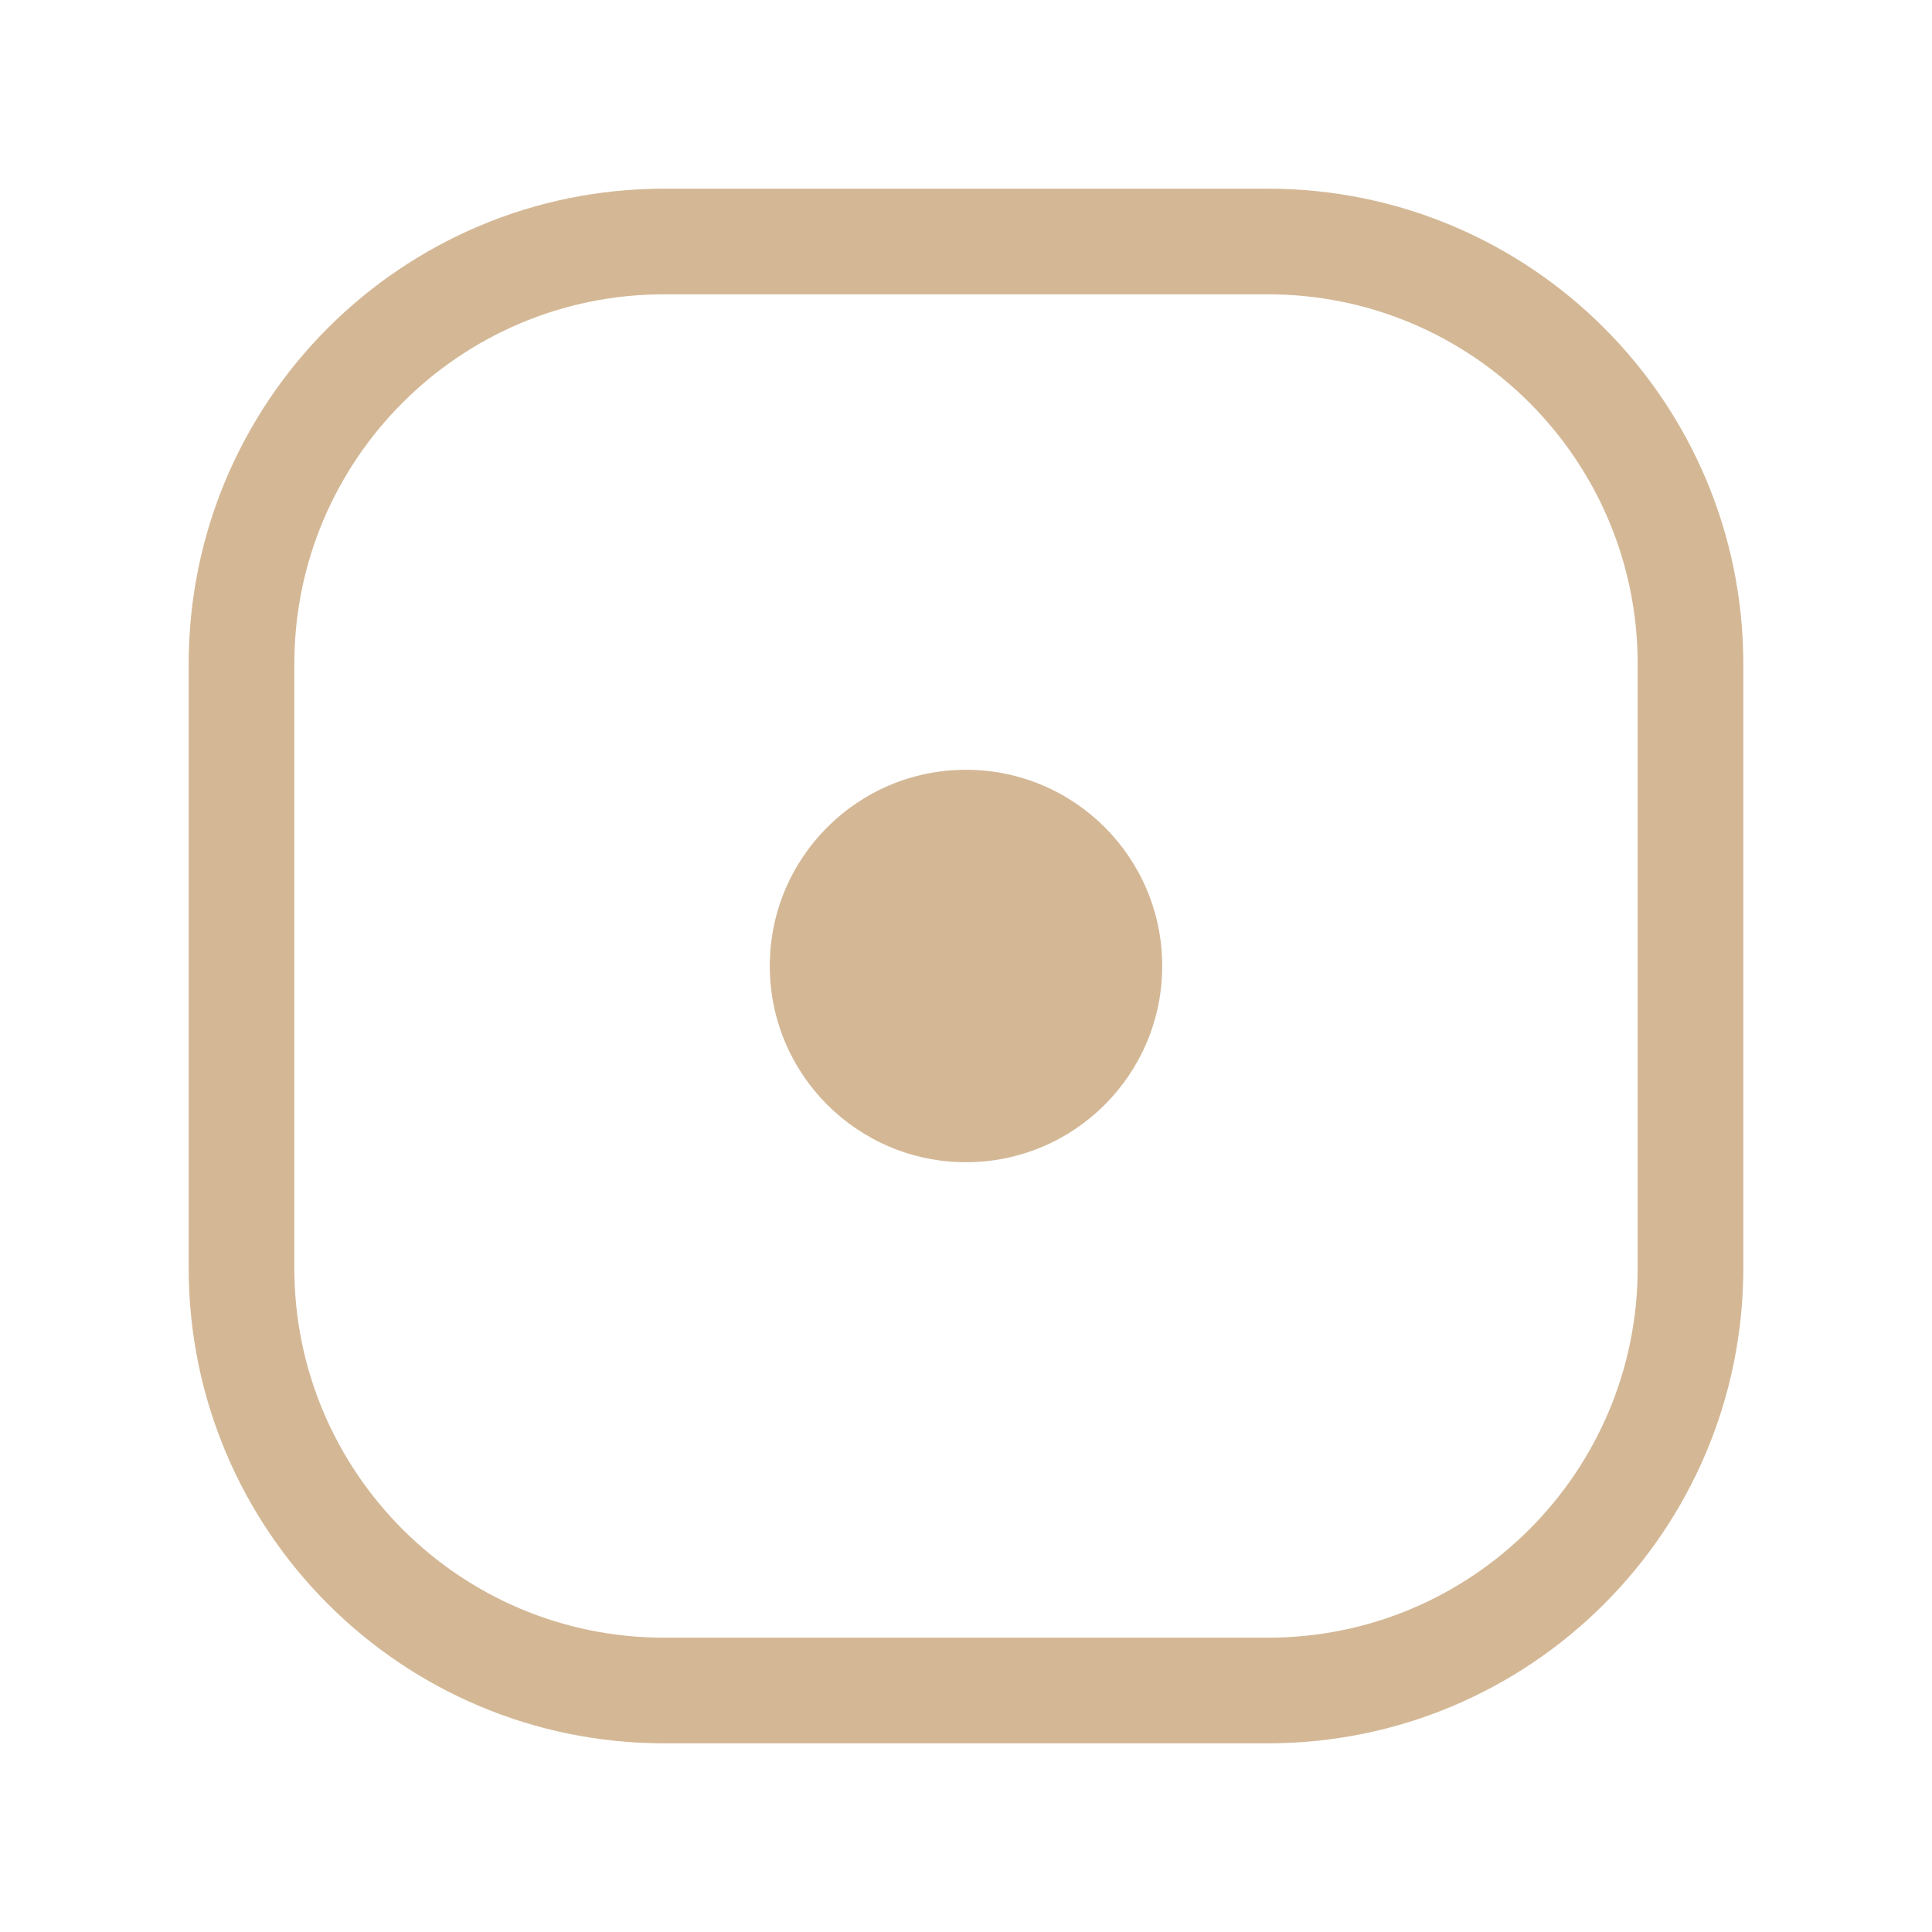
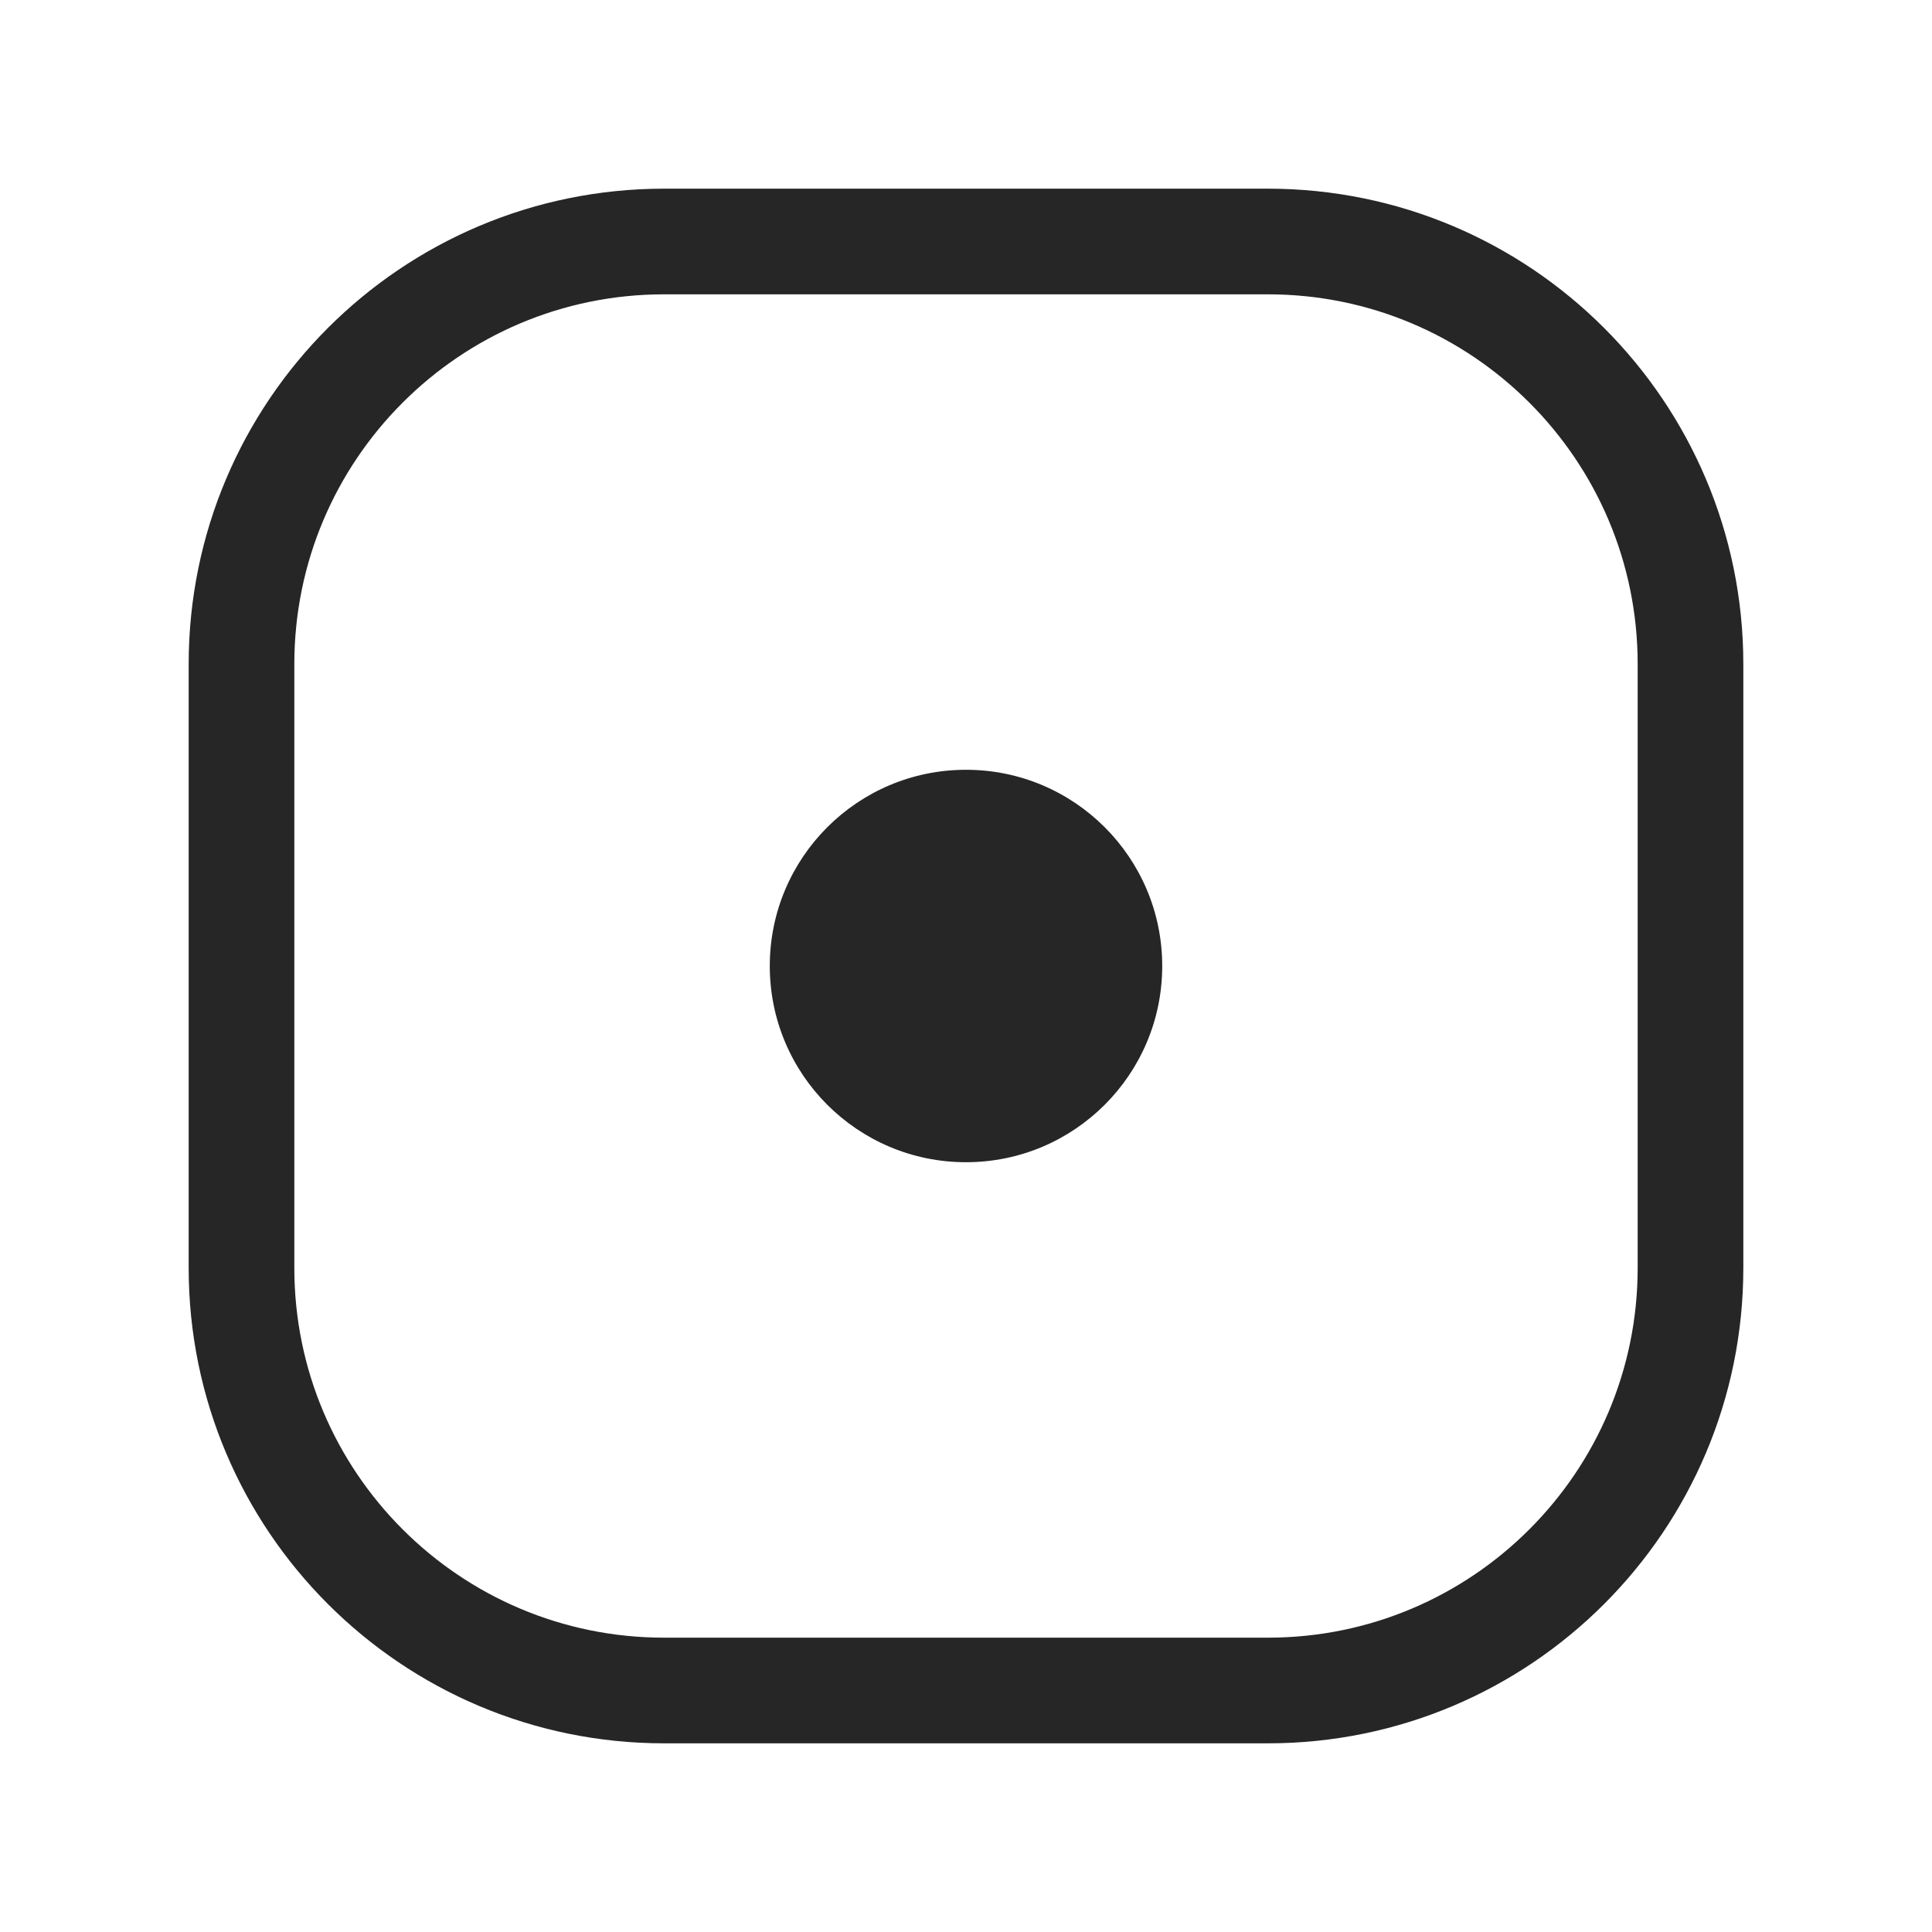
<svg xmlns="http://www.w3.org/2000/svg" viewBox="0 0 32 32" fill="none">
-   <rect x="4" y="4" width="24" height="24" rx="7" stroke="#d4b896" stroke-width="1.75" />
-   <circle cx="16" cy="16" r="3.25" fill="#d4b896" />
+   <rect x="4" y="4" width="24" height="24" rx="7" stroke="#262626" stroke-width="1.75" />
+   <circle cx="16" cy="16" r="3.25" fill="#262626" />
</svg>
